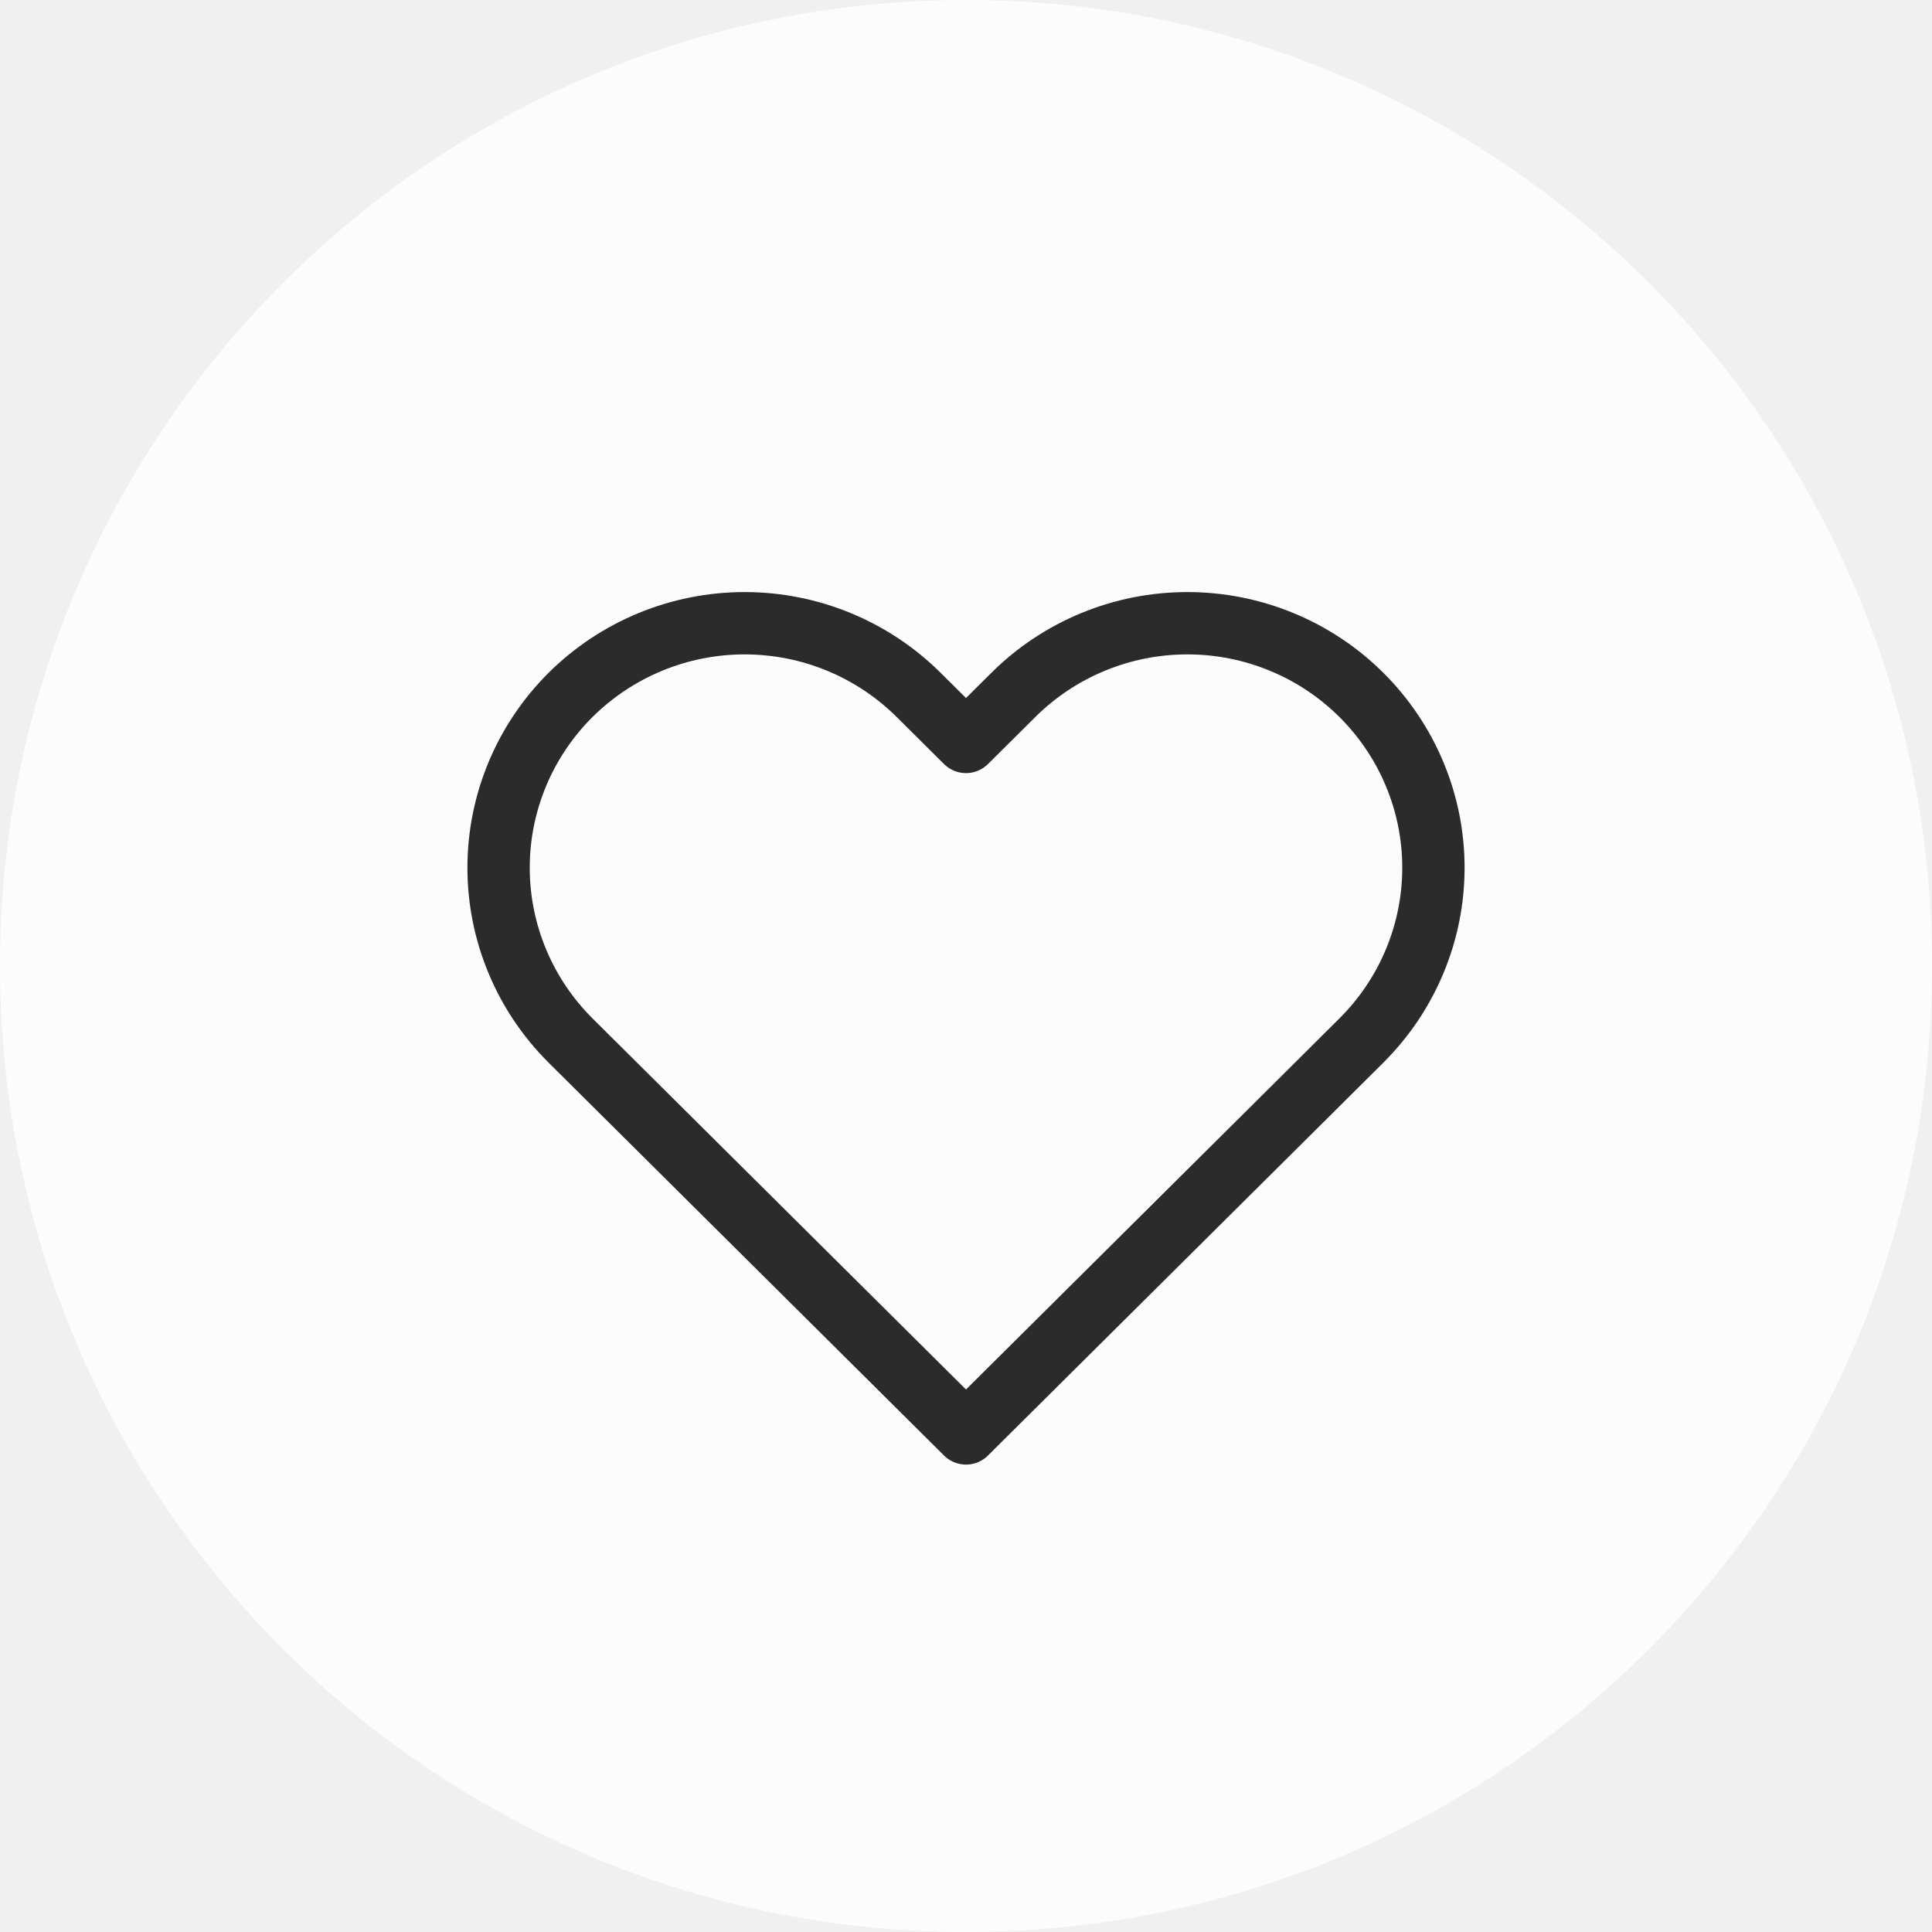
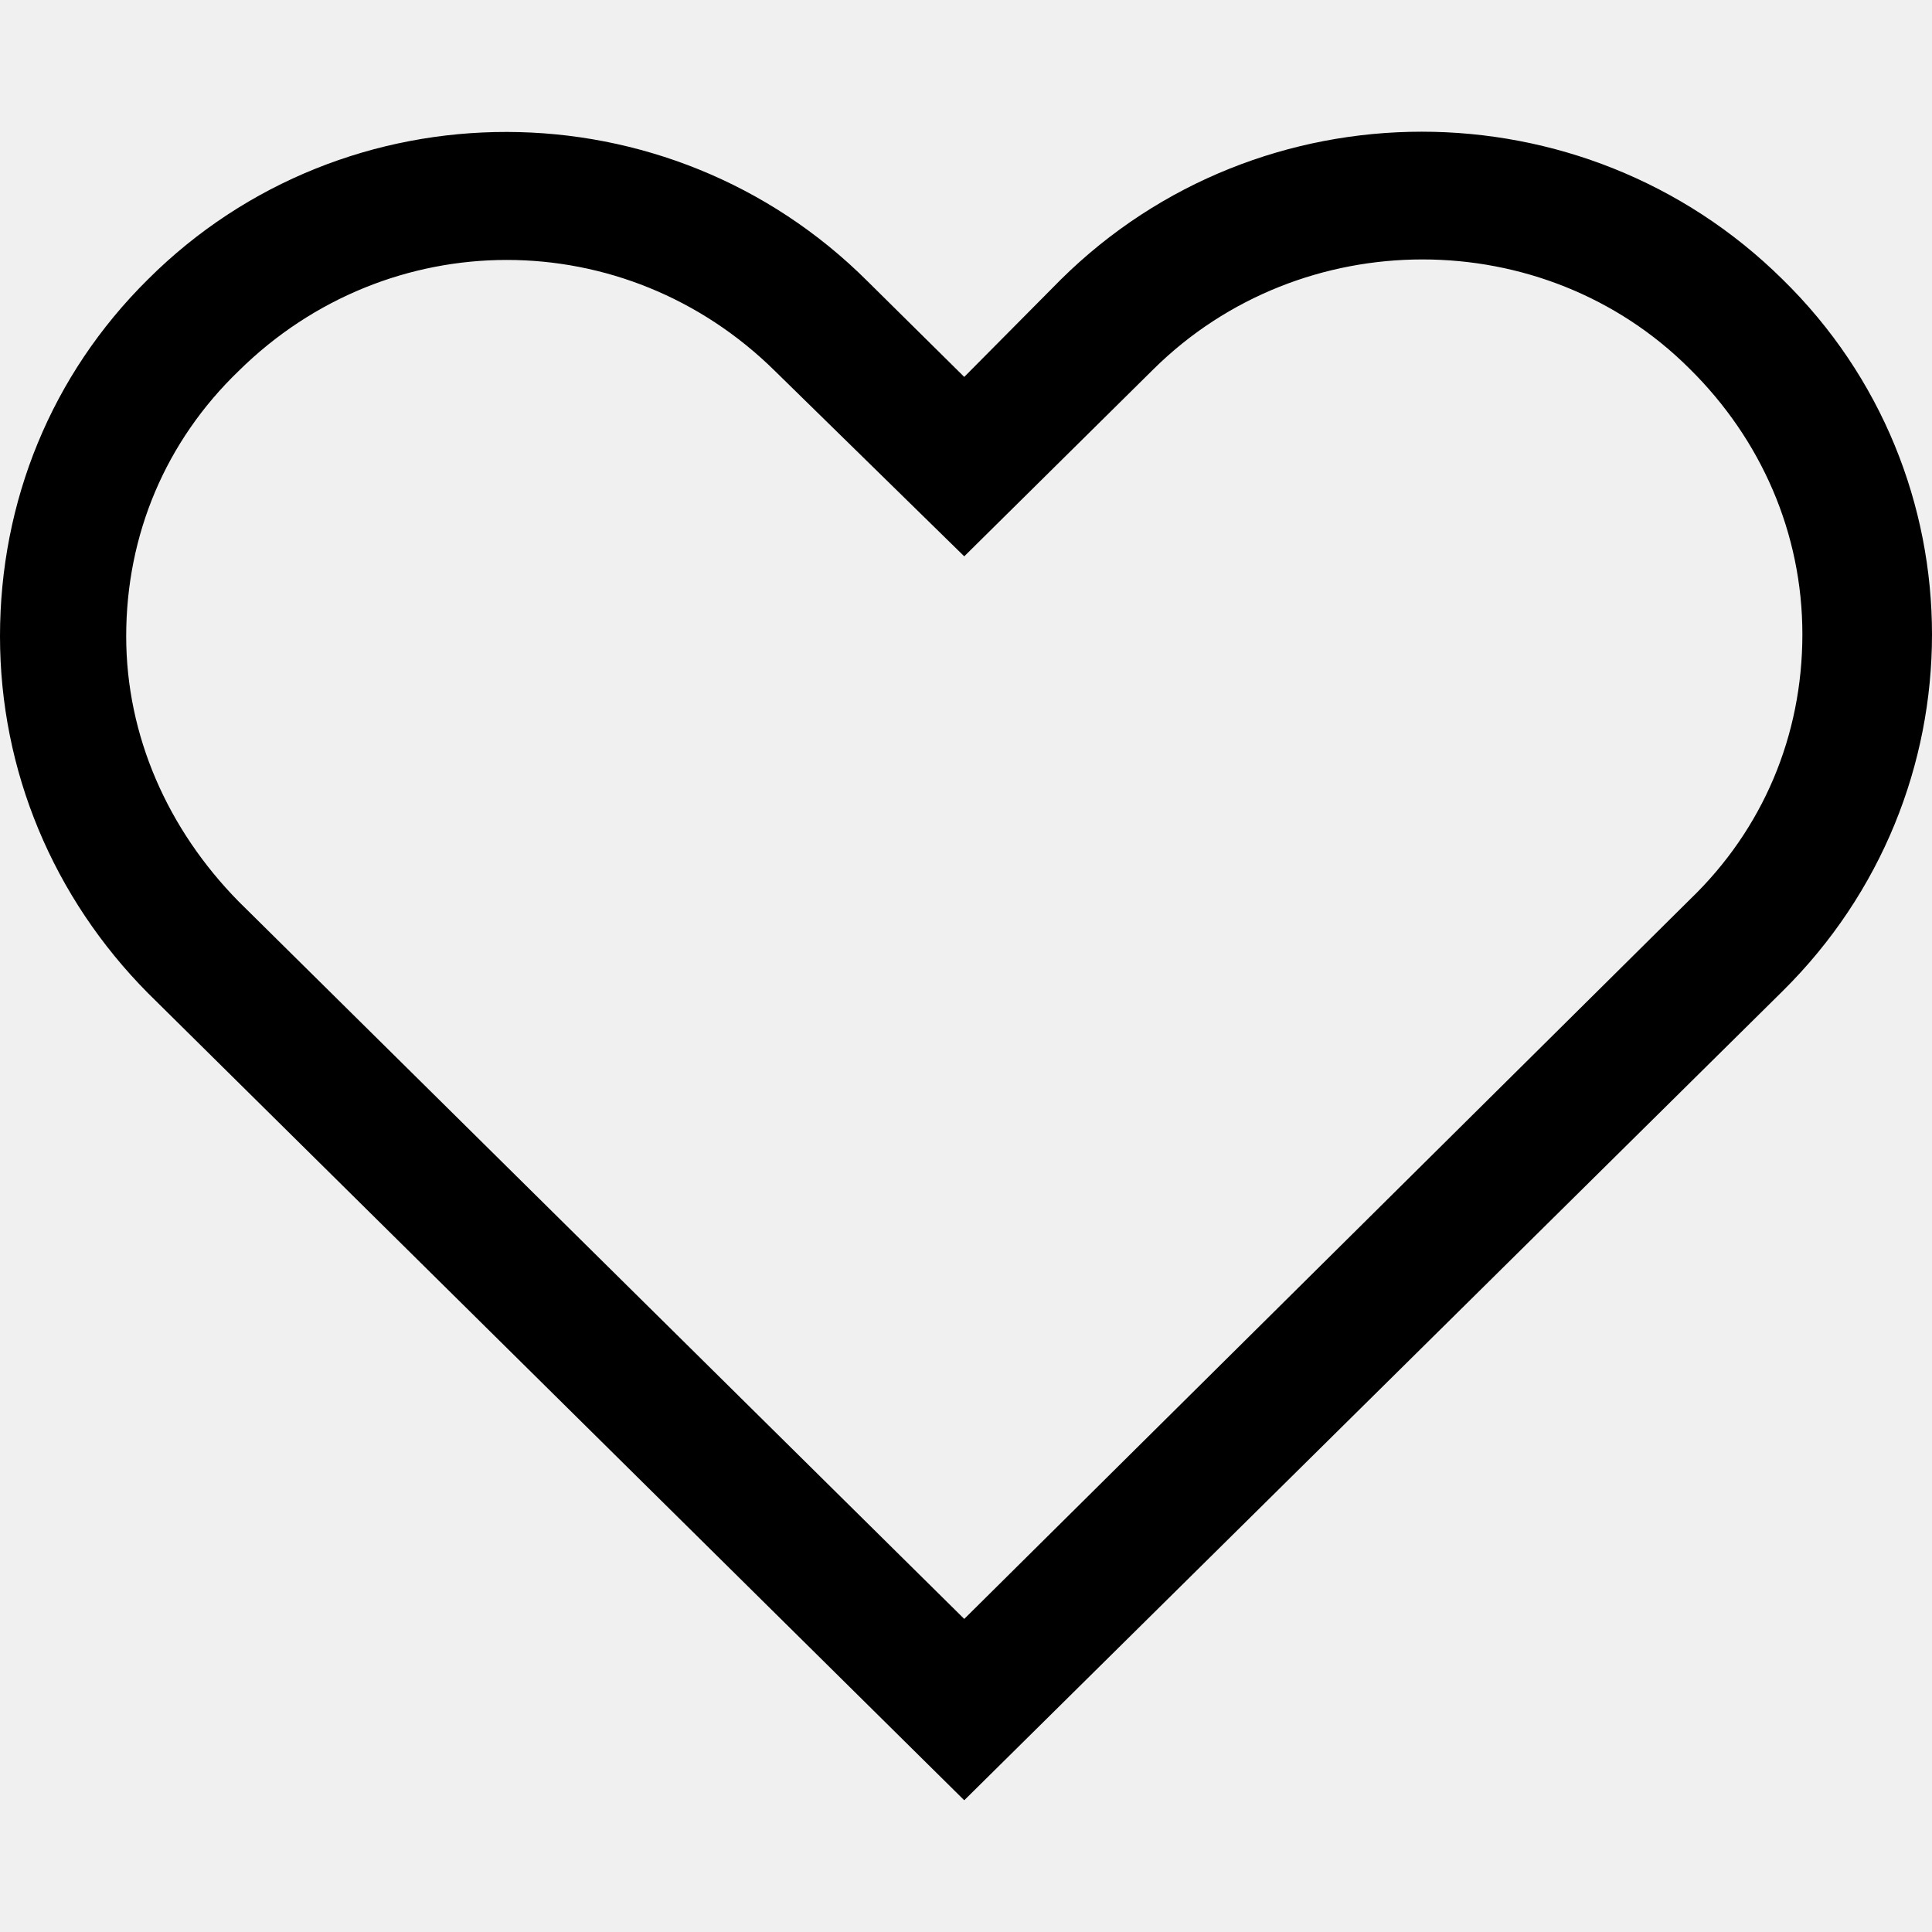
- <svg xmlns="http://www.w3.org/2000/svg" width="31" height="31" viewBox="0 0 31 31" fill="none">
-   <circle cx="15.5" cy="15.5" r="15.5" fill="white" fill-opacity="0.8" />
-   <path d="M21.843 11.149C21.477 10.785 21.042 10.496 20.563 10.299C20.084 10.101 19.57 10 19.052 10C18.534 10 18.02 10.101 17.541 10.299C17.062 10.496 16.627 10.785 16.261 11.149L15.5 11.905L14.739 11.149C13.999 10.414 12.995 10 11.948 10C10.901 10 9.897 10.414 9.156 11.149C8.416 11.885 8 12.883 8 13.923C8 14.963 8.416 15.961 9.156 16.697L9.917 17.453L15.5 23L21.083 17.453L21.843 16.697C22.21 16.332 22.501 15.9 22.699 15.424C22.898 14.948 23 14.438 23 13.923C23 13.408 22.898 12.898 22.699 12.422C22.501 11.946 22.21 11.514 21.843 11.149V11.149Z" stroke="#2B2B2B" stroke-linecap="round" stroke-linejoin="round" />
+ <svg xmlns="http://www.w3.org/2000/svg" width="20" height="20" viewBox="0 0 22 19" fill="none">
+   <path d="M20.299 9.786C22.567 7.543 22.567 3.902 20.299 1.682C18.031 -0.561 14.349 -0.561 12.081 1.682L10.98 2.792L9.88 1.704C7.612 -0.561 3.93 -0.561 1.684 1.682C0.584 2.77 0 4.213 0 5.745C0 7.277 0.606 8.72 1.684 9.808L10.98 19L20.299 9.786ZM1.437 5.745C1.437 4.59 1.886 3.525 2.717 2.725C3.57 1.882 4.671 1.46 5.771 1.46C6.871 1.46 7.971 1.882 8.825 2.725L10.98 4.835L13.136 2.703C14.82 1.038 17.582 1.038 19.244 2.703C20.052 3.502 20.524 4.568 20.524 5.723C20.524 6.877 20.075 7.943 19.244 8.742L10.98 16.935L2.717 8.765C1.909 7.943 1.437 6.877 1.437 5.745Z" fill="black" />
</svg>
